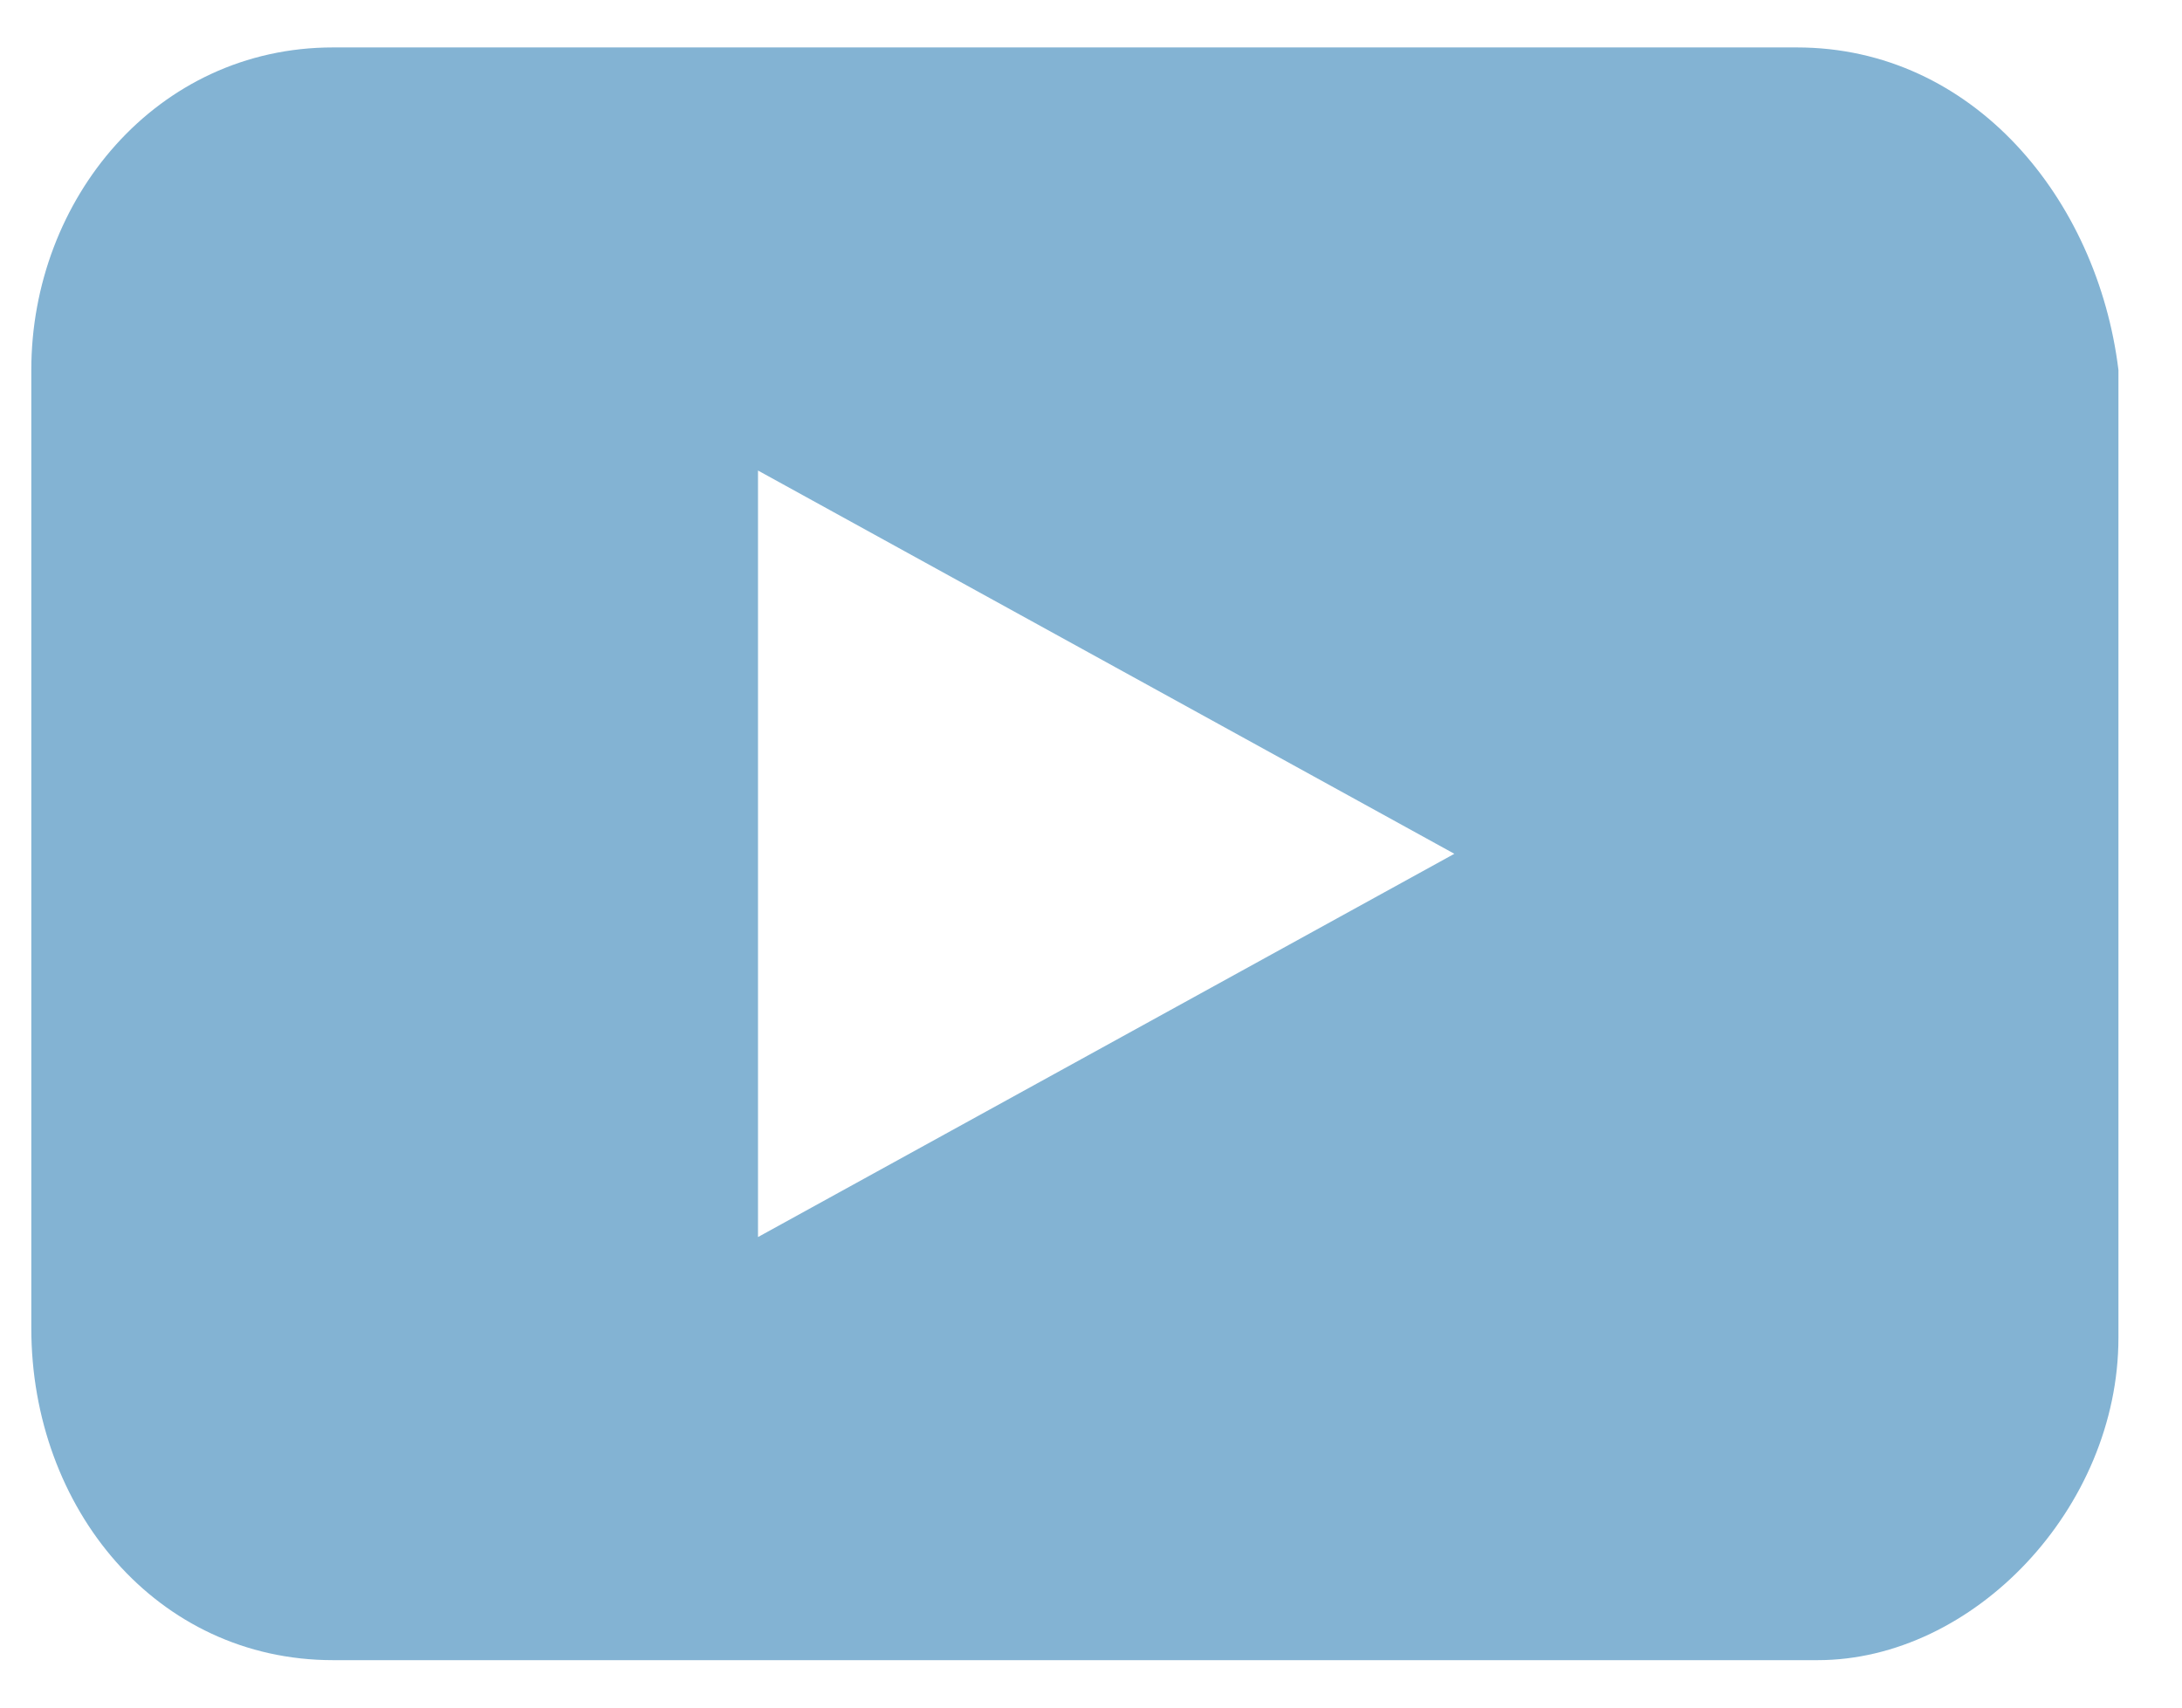
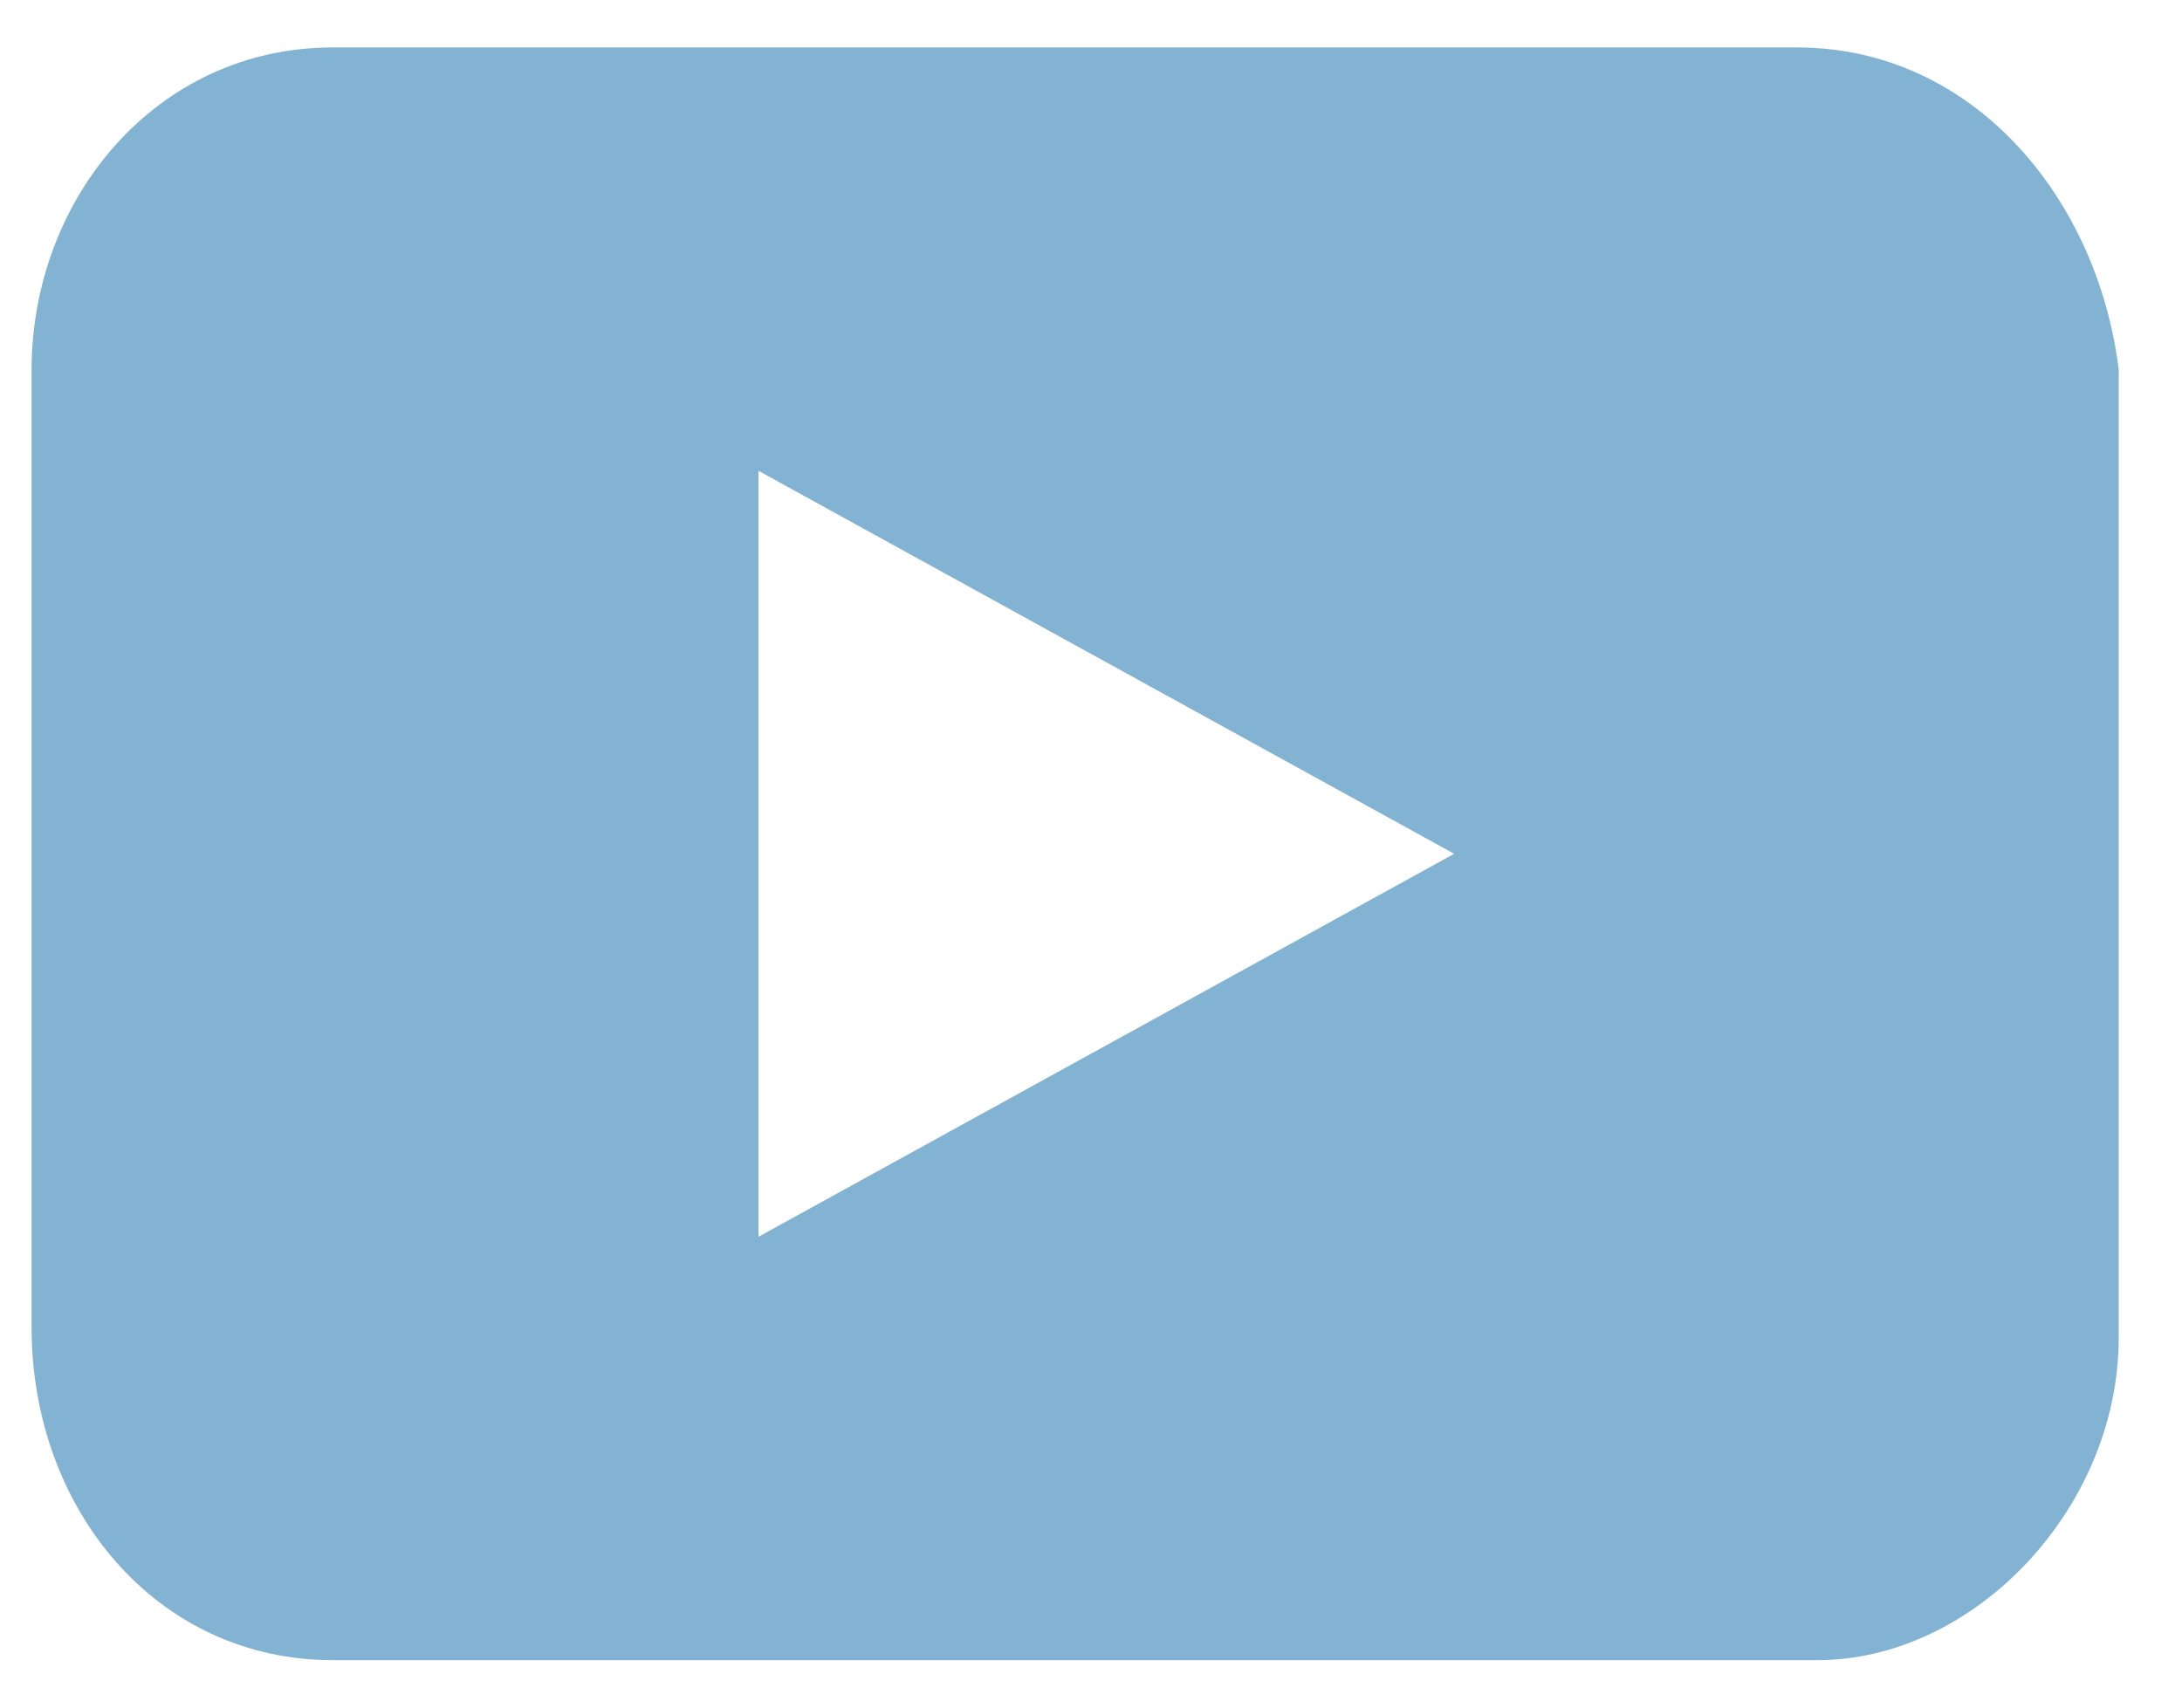
- <svg xmlns="http://www.w3.org/2000/svg" width="23" height="18" fill="none">
-   <path d="M18.94.5H3.51C1.65.5.33 2.1.33 3.9V14c0 1.9 1.32 3.5 3.18 3.5h15.65c1.64 0 3.17-1.6 3.17-3.4V3.9C22.11 2.1 20.8.5 18.94.5ZM7.99 13.04V4.96L15.33 9l-7.34 4.04Z" fill="#83B3D3" />
+ <svg xmlns="http://www.w3.org/2000/svg" width="23" height="18" viewBox="0 0 23 18" fill="none">
+   <path d="M18.94 0.5H3.507C1.647 0.5 0.333 2.094 0.333 3.9V13.994C0.333 15.906 1.647 17.5 3.507 17.5H19.159C20.801 17.5 22.333 15.906 22.333 14.1V3.9C22.114 2.094 20.801 0.5 18.94 0.5ZM7.995 13.037V4.963L15.328 9L7.995 13.037Z" fill="#83B3D3" />
</svg>
